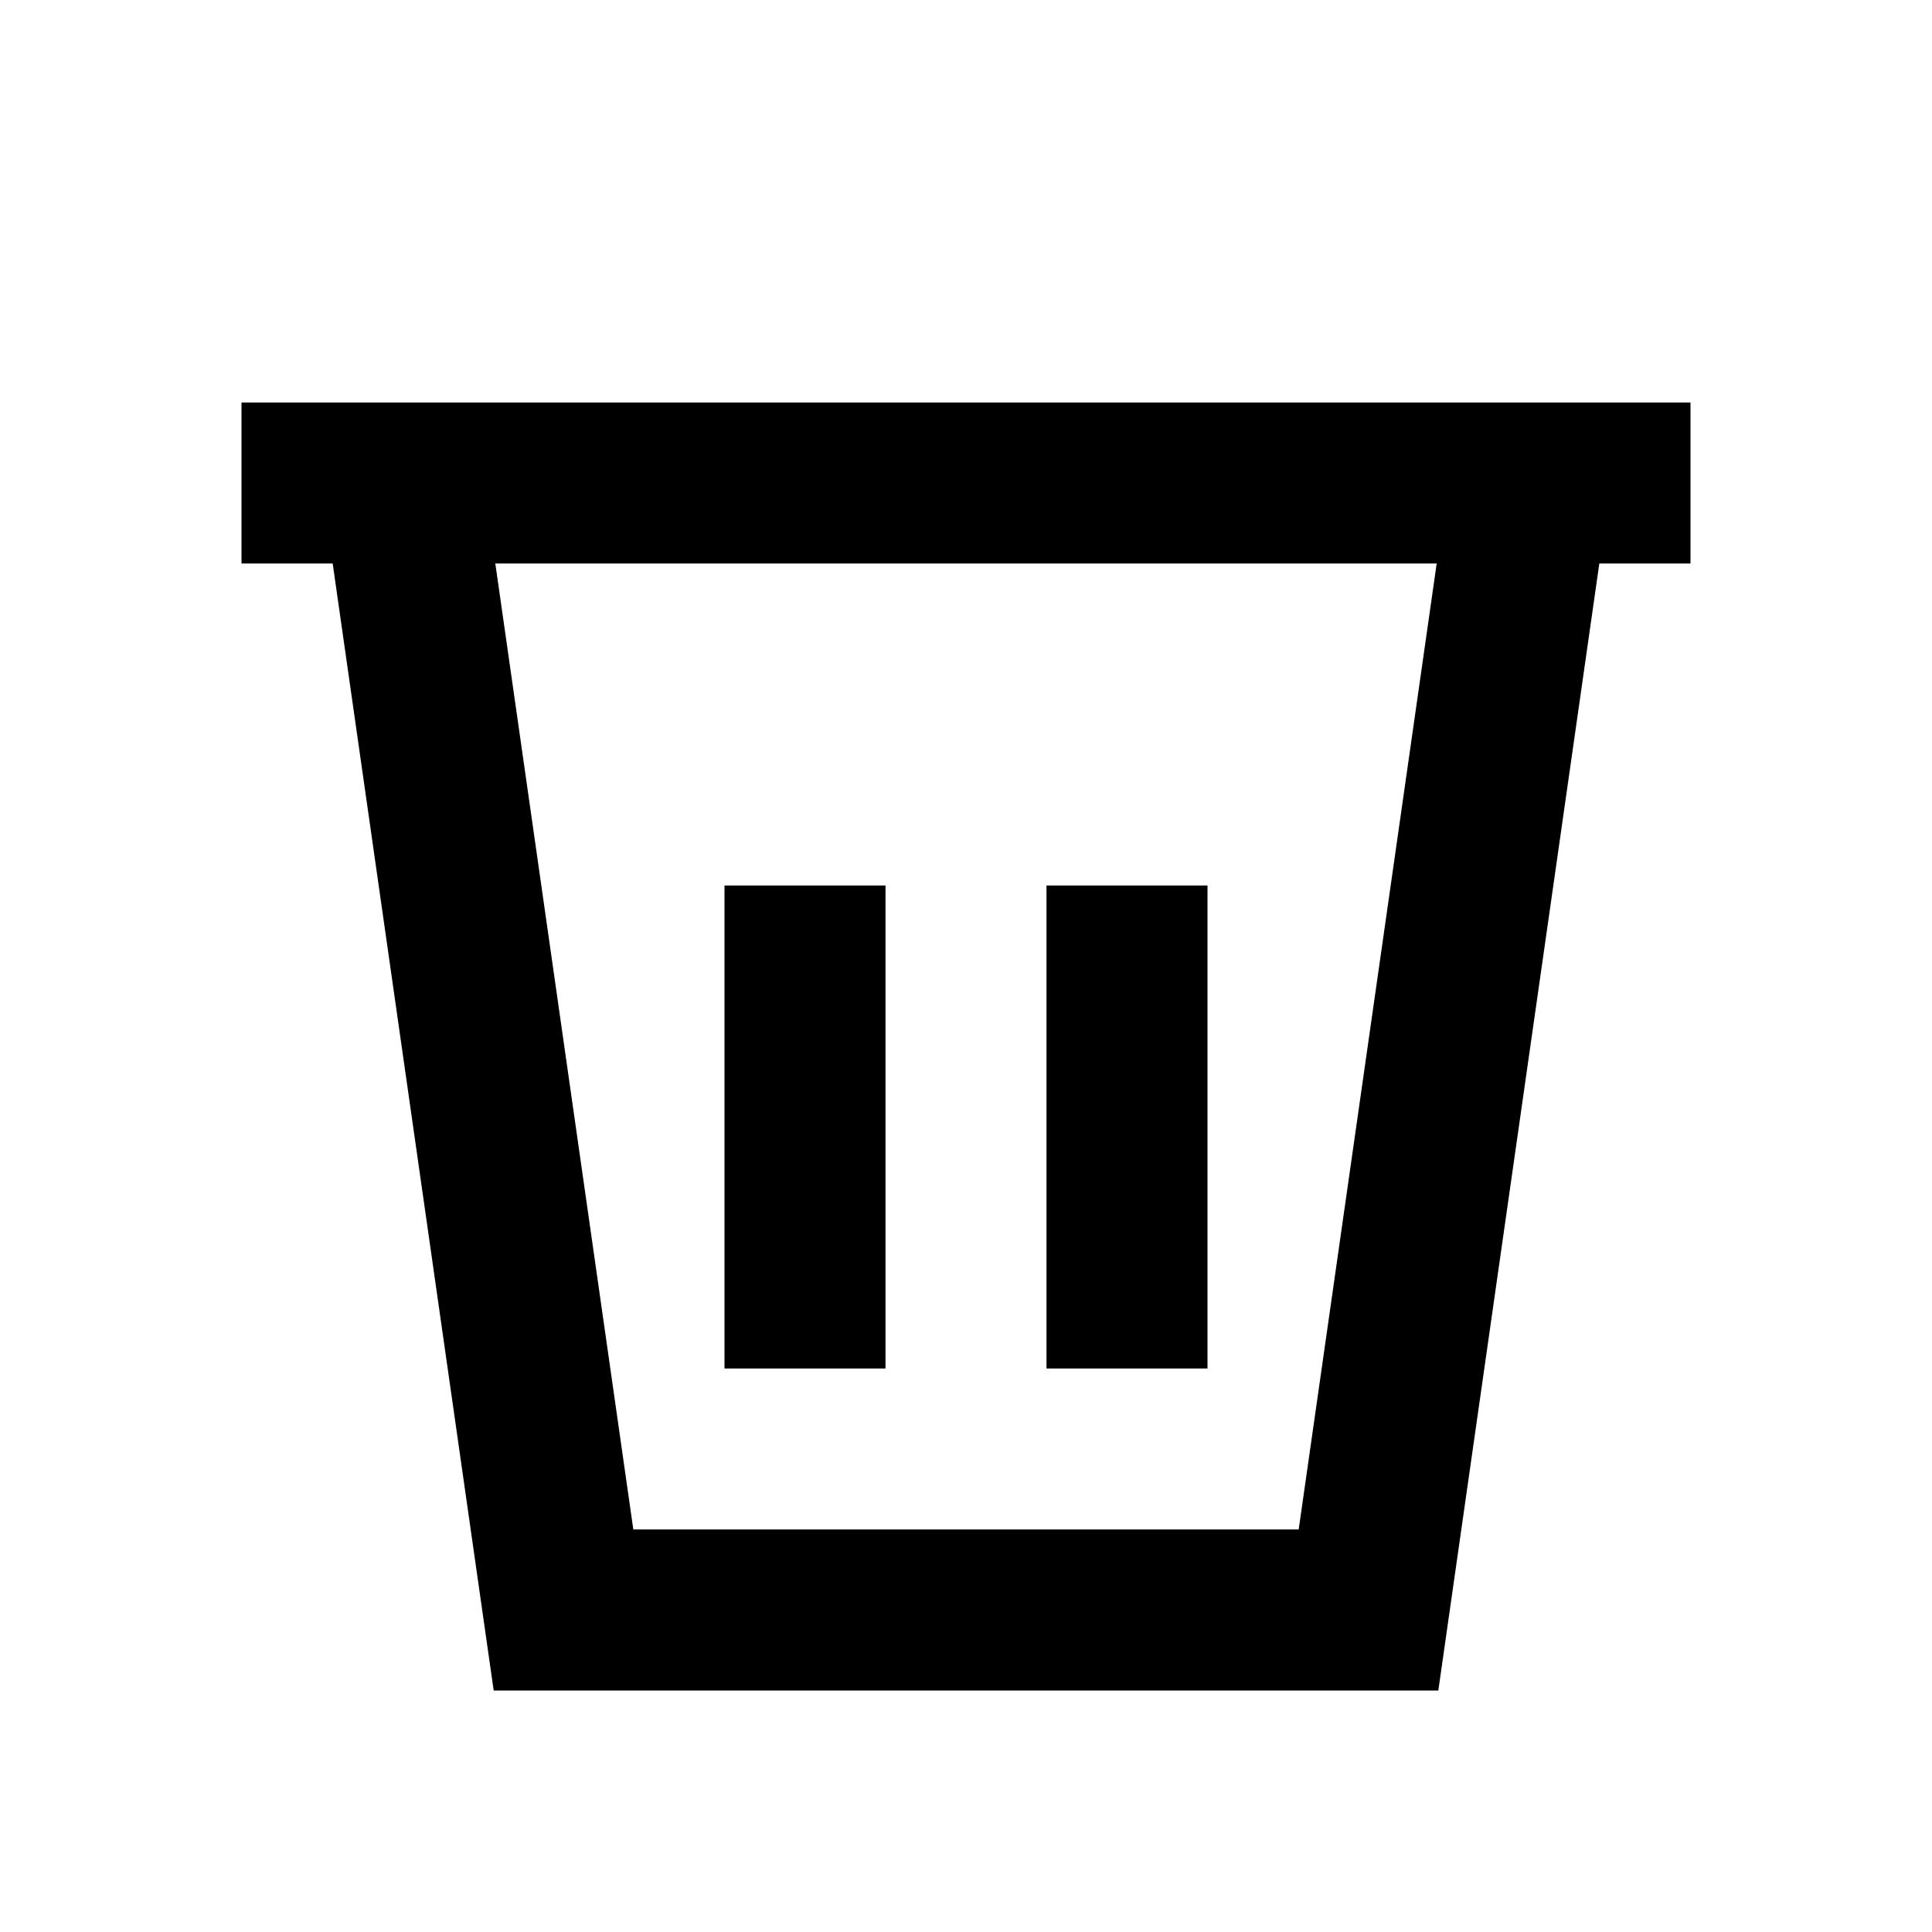
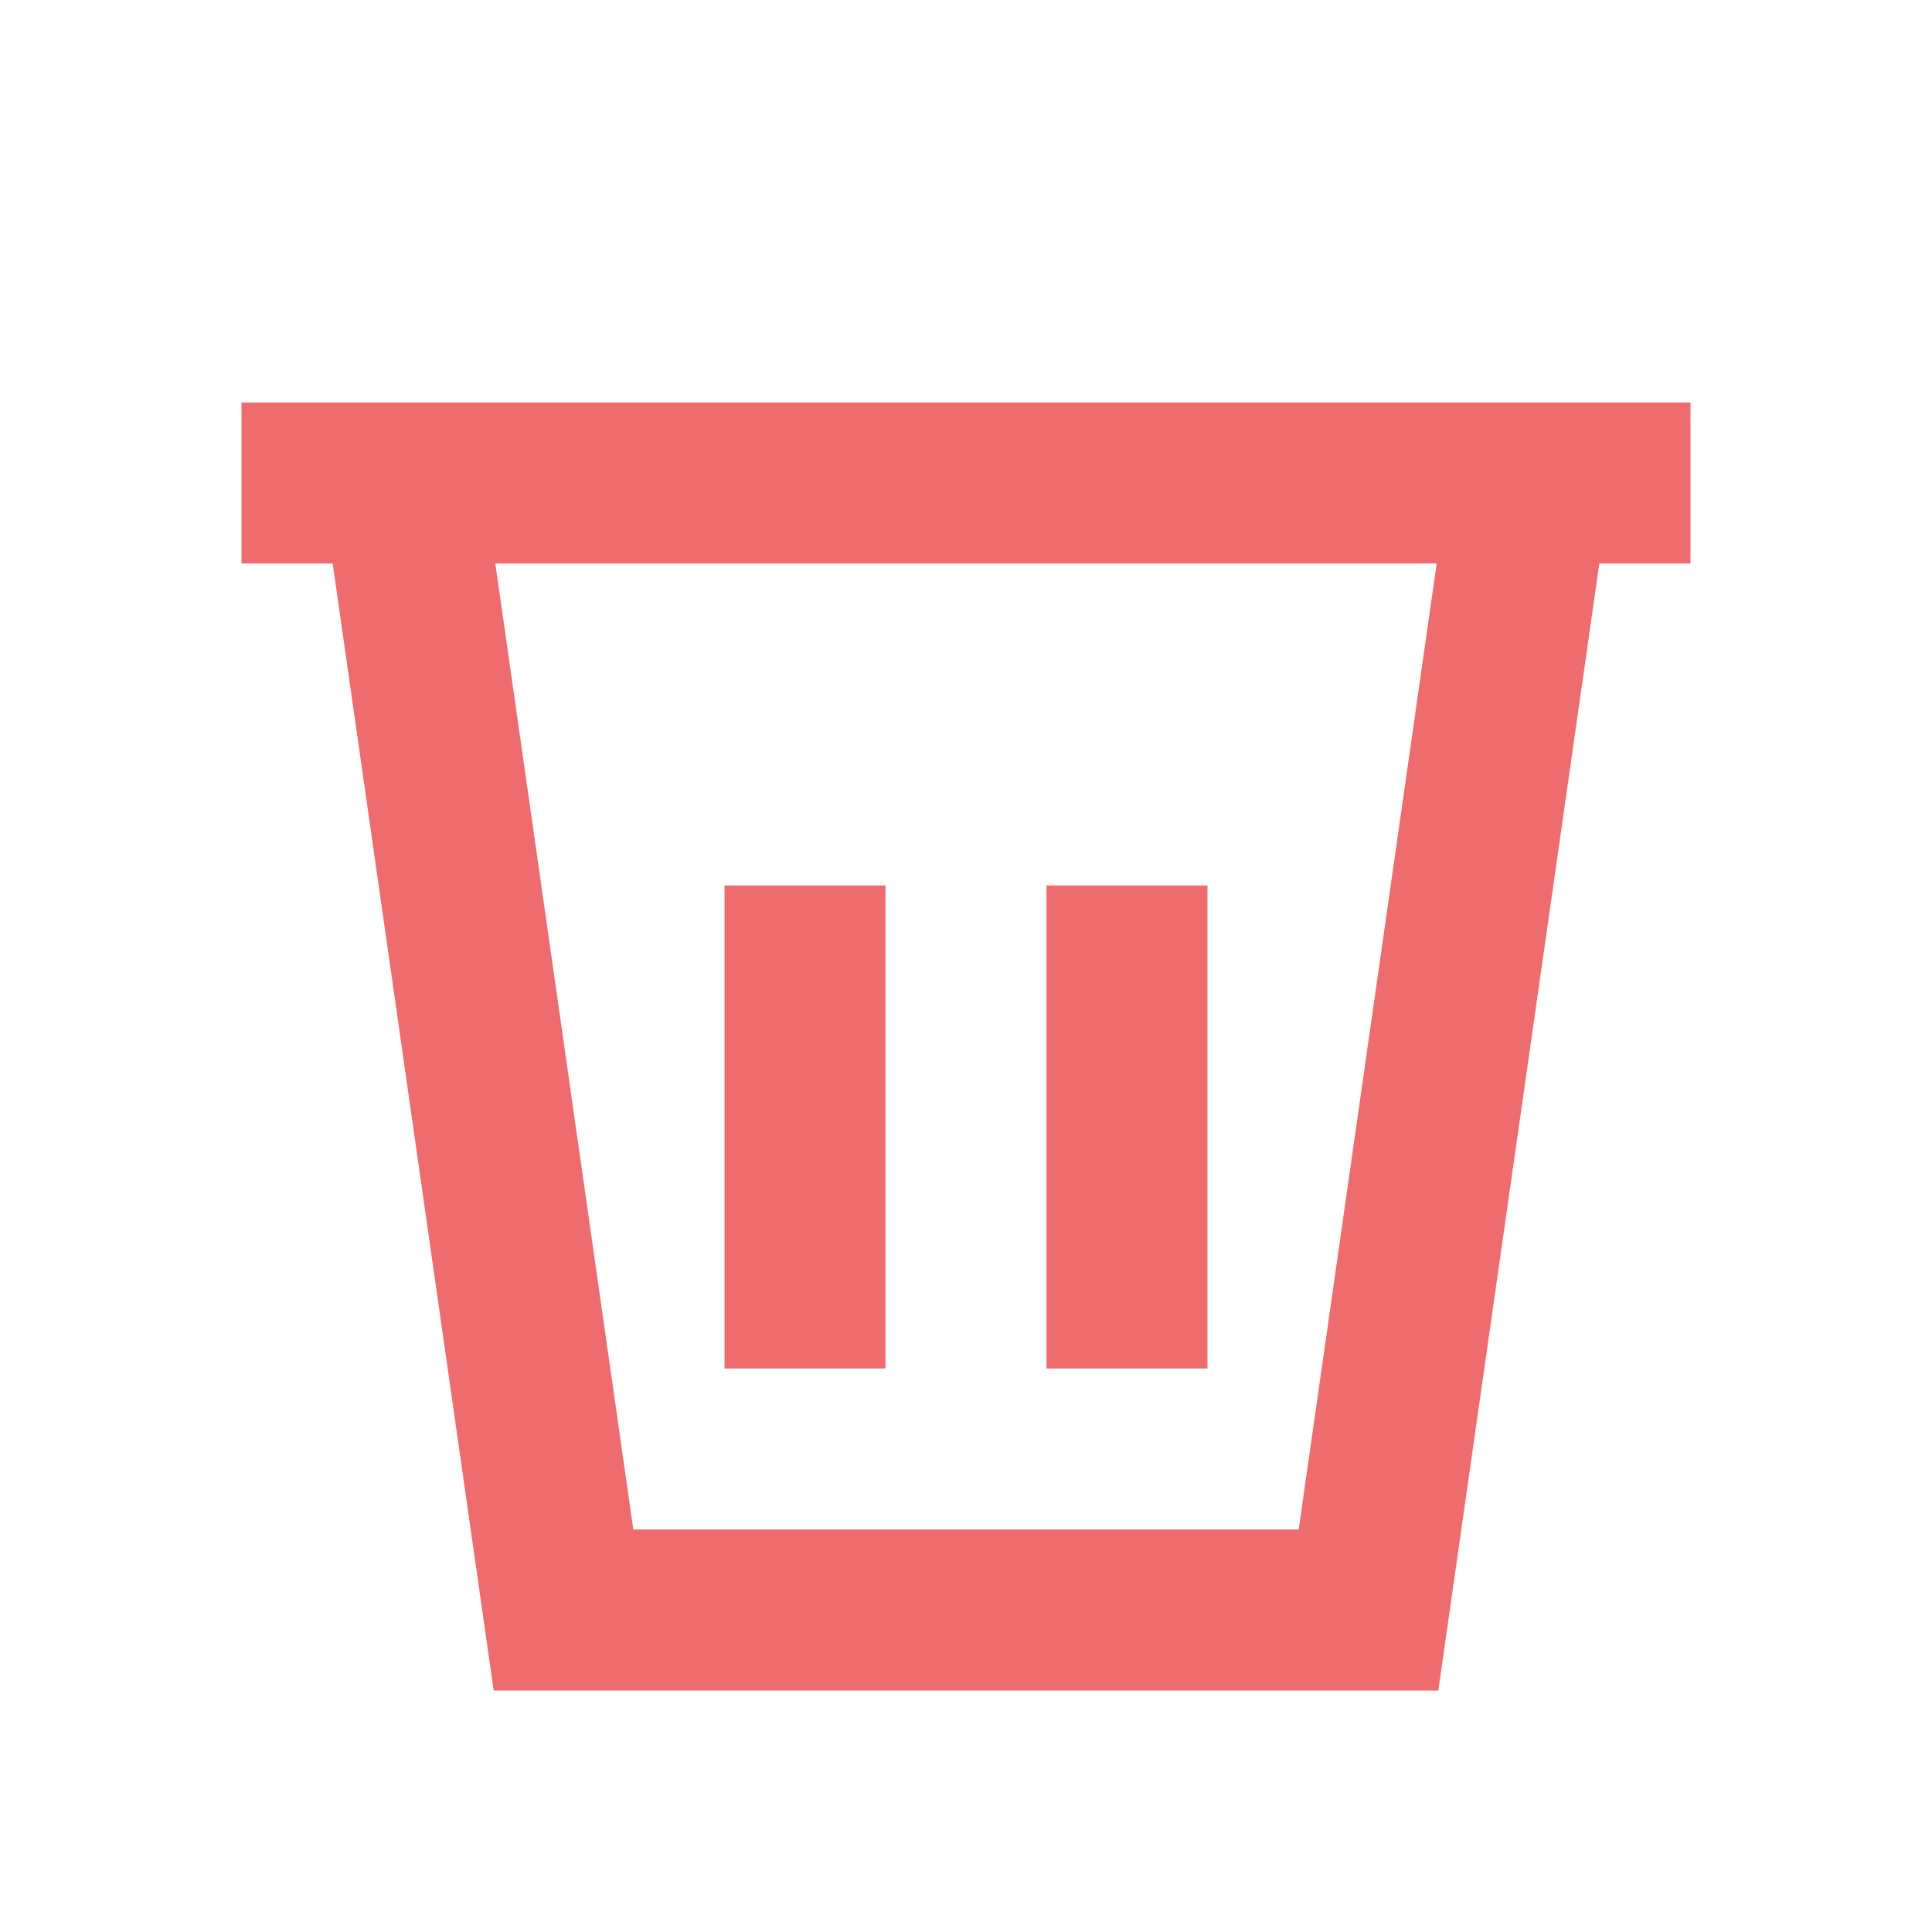
- <svg xmlns="http://www.w3.org/2000/svg" viewBox="0 0 24 24" fill="none" stroke="currentColor" stroke-width="2">
-   <polyline points="3 6 5 6 21 6" />
-   <path d="M19 6l-2 14H7L5 6" />
-   <path d="M10 11v6" />
-   <path d="M14 11v6" />
+ <svg xmlns="http://www.w3.org/2000/svg" viewBox="0 0 24 24">
+   <g fill="none" stroke="#ee6b6e" stroke-width="2">
+     <path d="M3 6h18" />
+     <path d="M19 6l-2 14H7L5 6" />
+     <path d="M10 11v6" />
+     <path d="M14 11v6" />
+   </g>
</svg>
